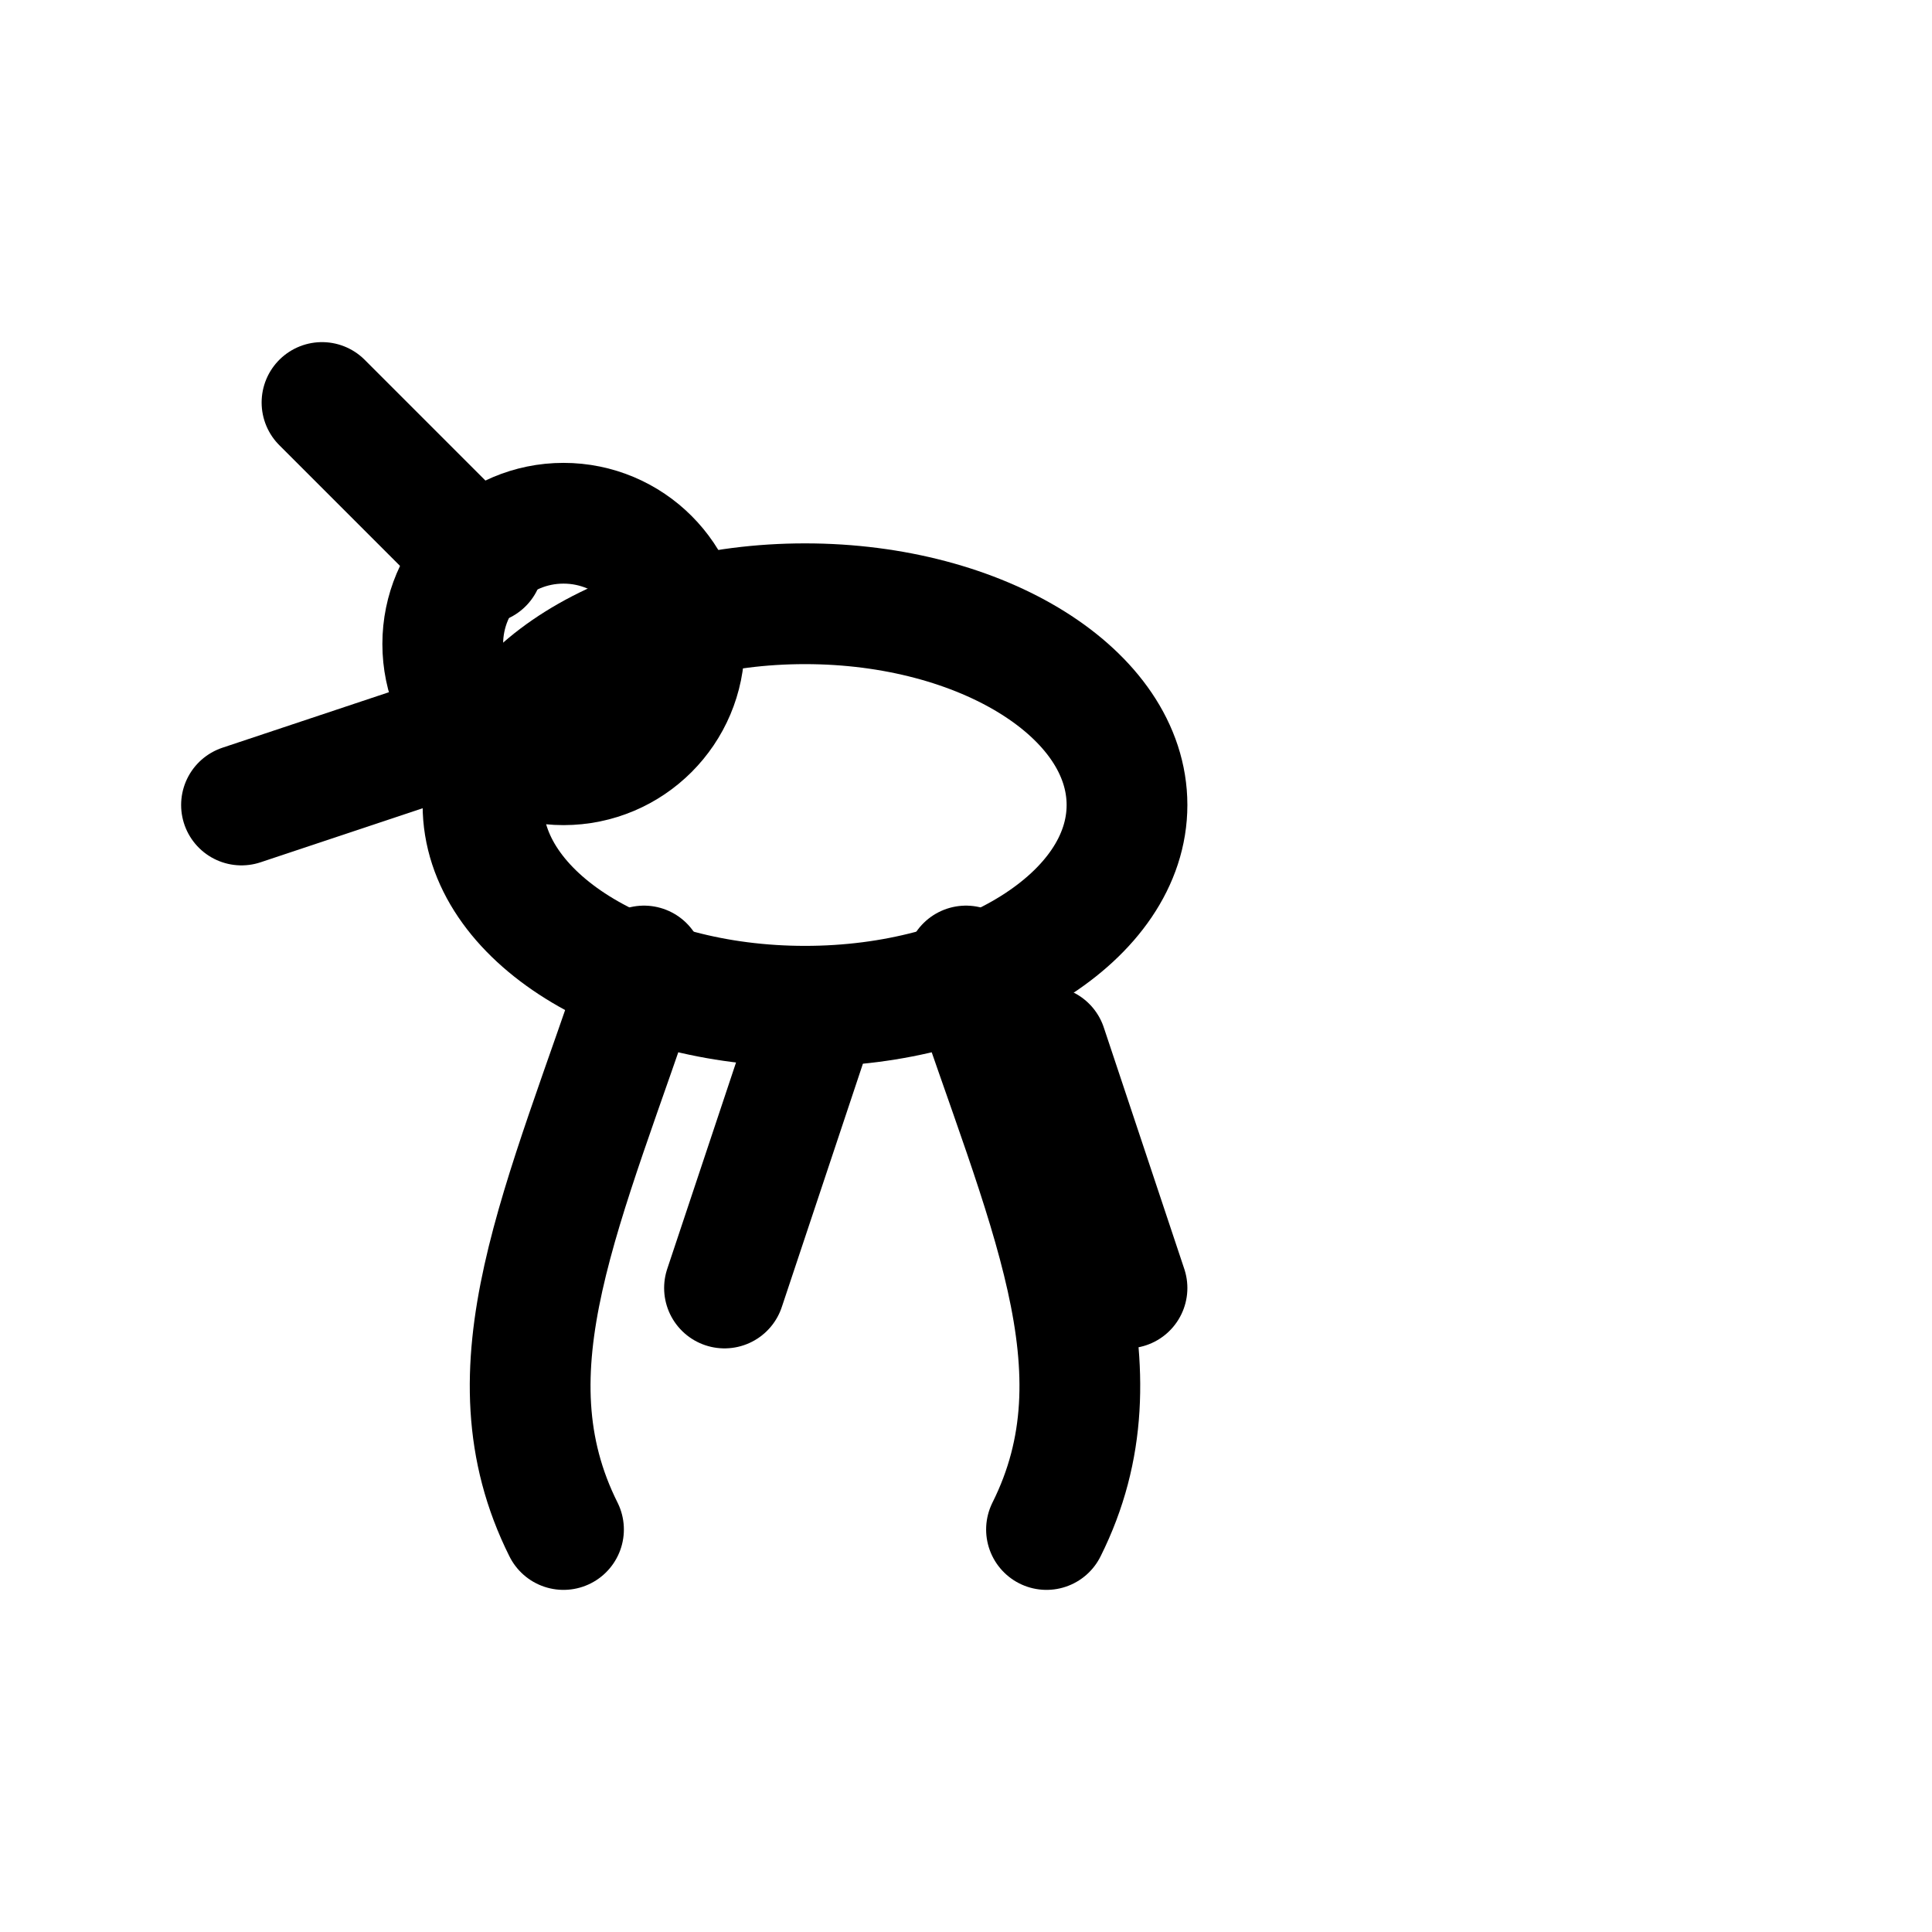
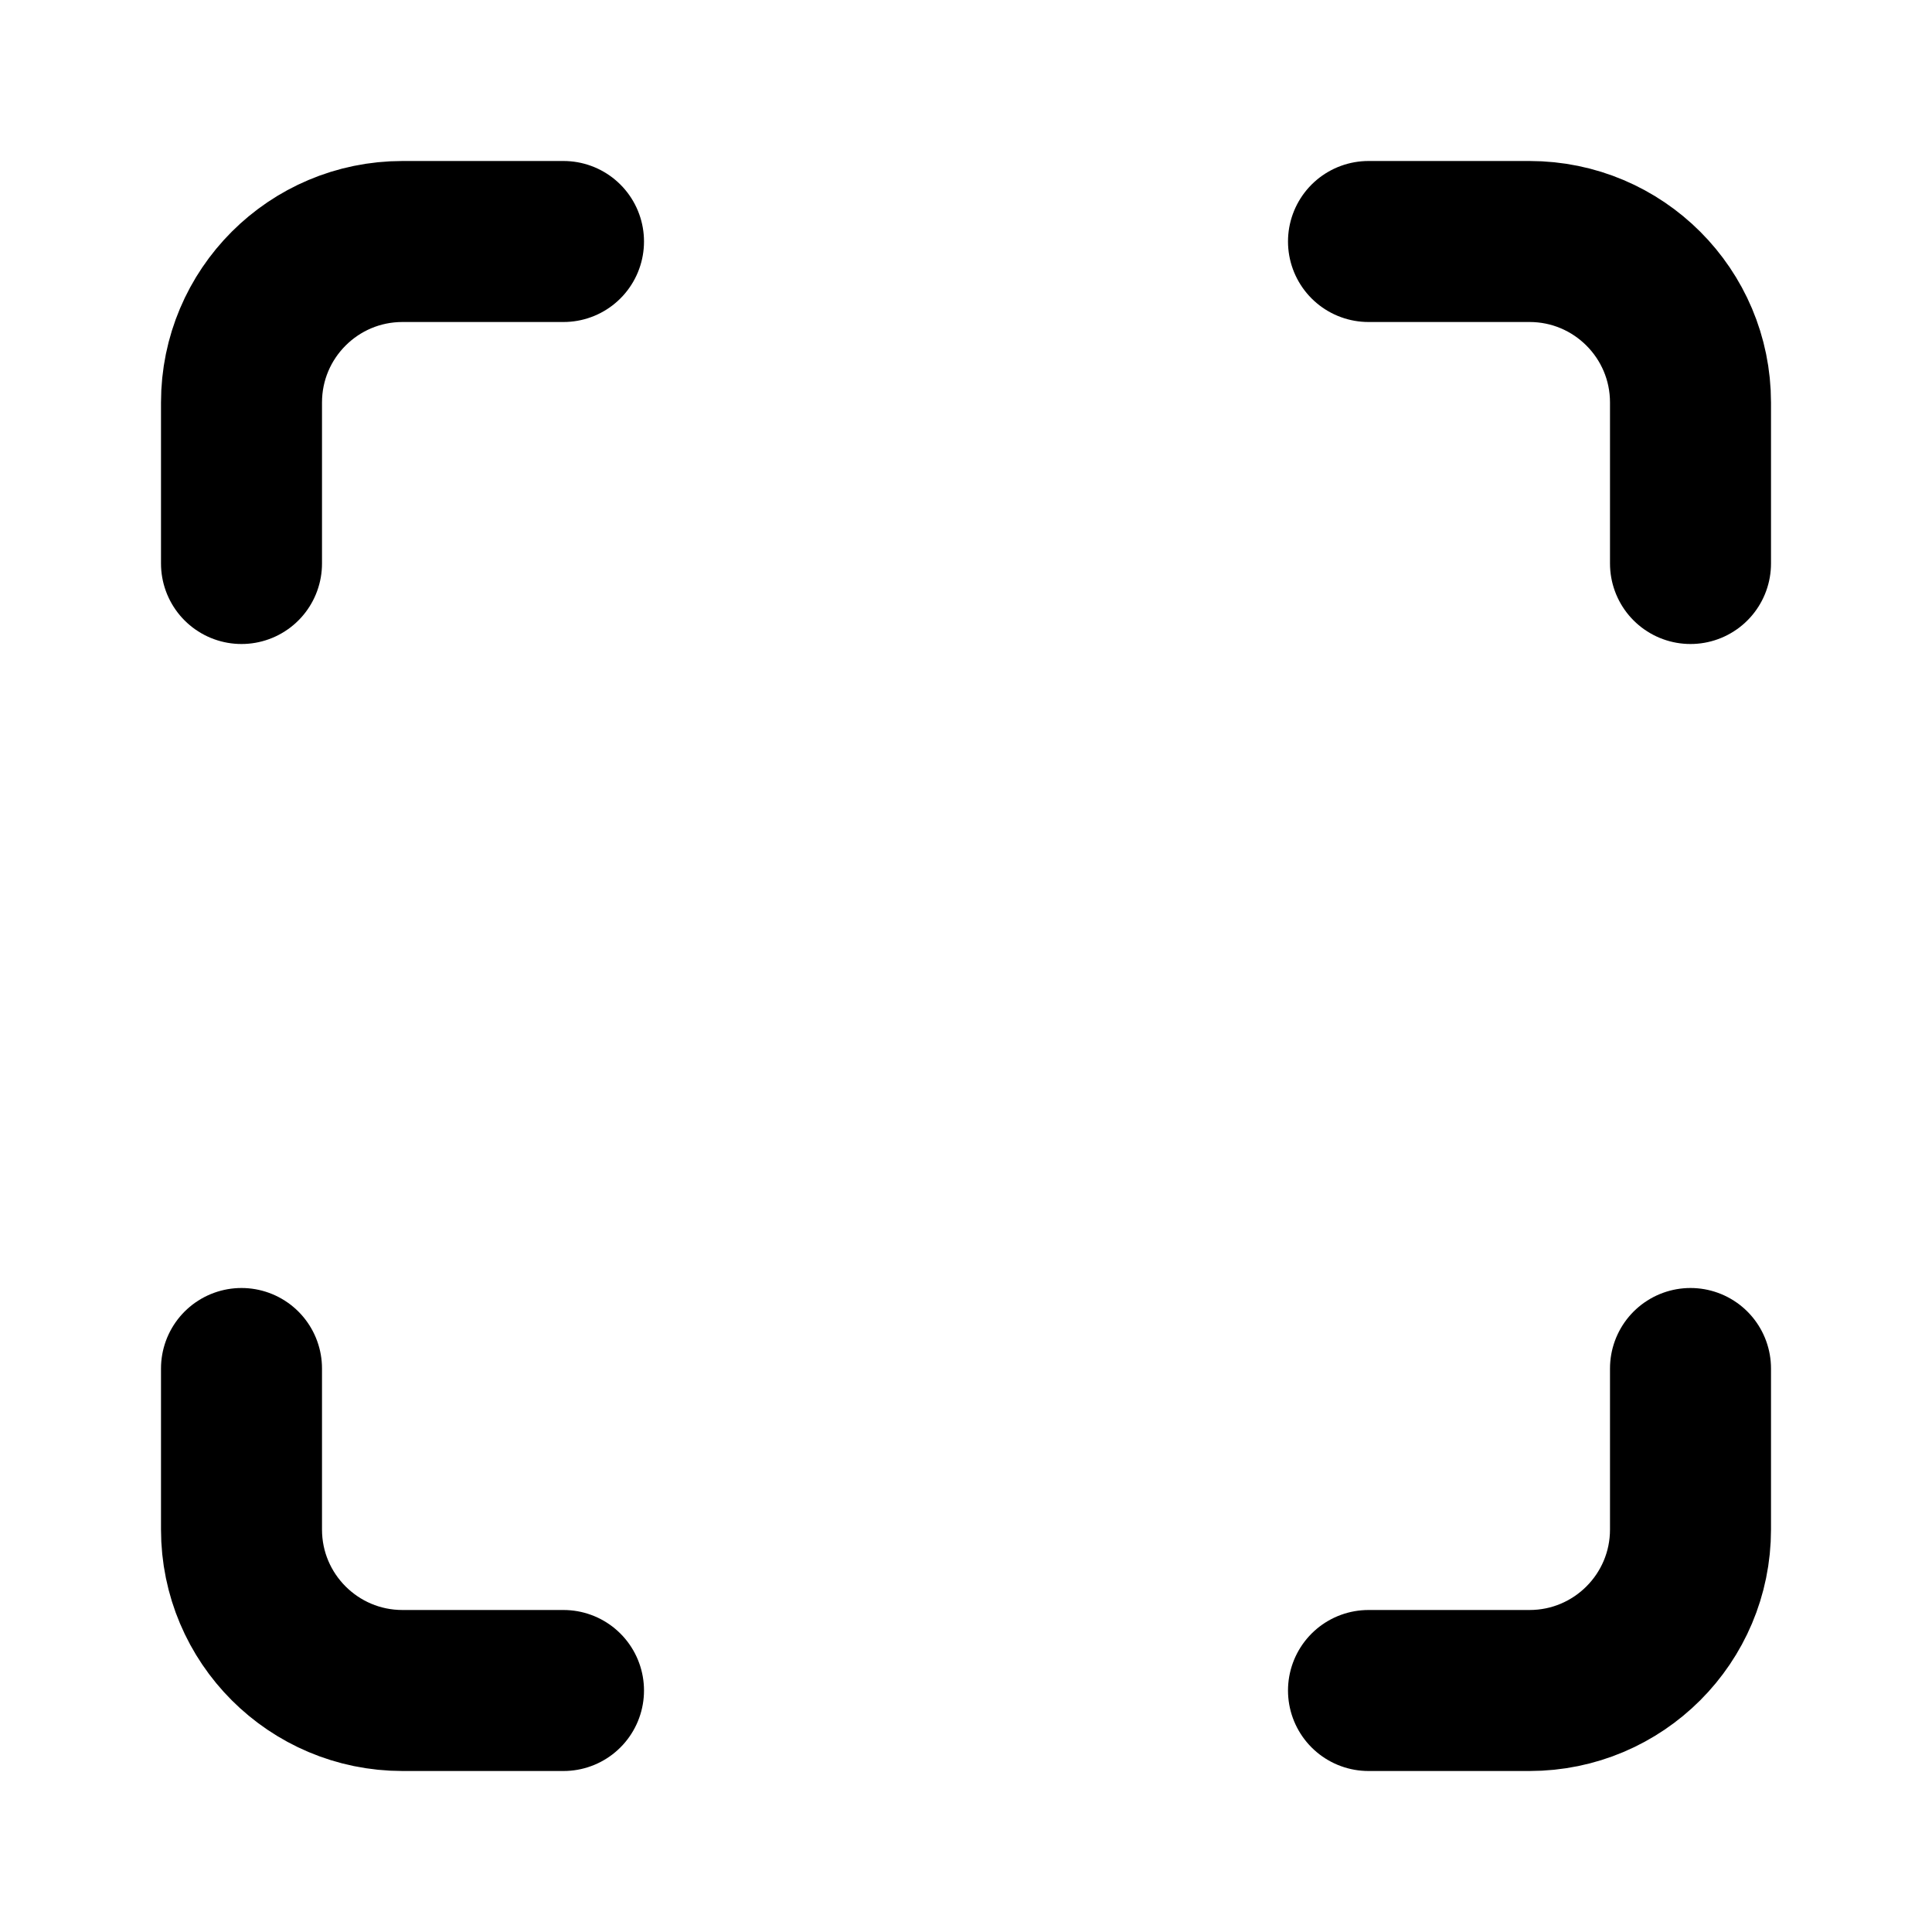
- <svg xmlns="http://www.w3.org/2000/svg" width="24" height="24" viewBox="0 0 24 24" fill="none" stroke="currentColor" stroke-width="1.5" stroke-linecap="round" stroke-linejoin="round">
-   <ellipse cx="10" cy="10" rx="4" ry="2.5" />
-   <circle cx="7" cy="8" r="1.5" />
-   <path d="M6 7l-2-2" />
-   <path d="M6 9l-3 1" />
-   <path d="M8 12c-1 3-2 5-1 7" />
-   <path d="M12 12c1 3 2 5 1 7" />
-   <path d="M10 13l-1 3" />
-   <path d="M13 13l1 3" />
+ <svg xmlns="http://www.w3.org/2000/svg" class="lucide lucide-scan" width="24" height="24" viewBox="0 0 24 24" fill="none" stroke="currentColor" stroke-width="2" stroke-linecap="round" stroke-linejoin="round">
+   <path d="M3 7V5a2 2 0 0 1 2-2h2" />
+   <path d="M17 3h2a2 2 0 0 1 2 2v2" />
+   <path d="M21 17v2a2 2 0 0 1-2 2h-2" />
+   <path d="M7 21H5a2 2 0 0 1-2-2v-2" />
</svg>
